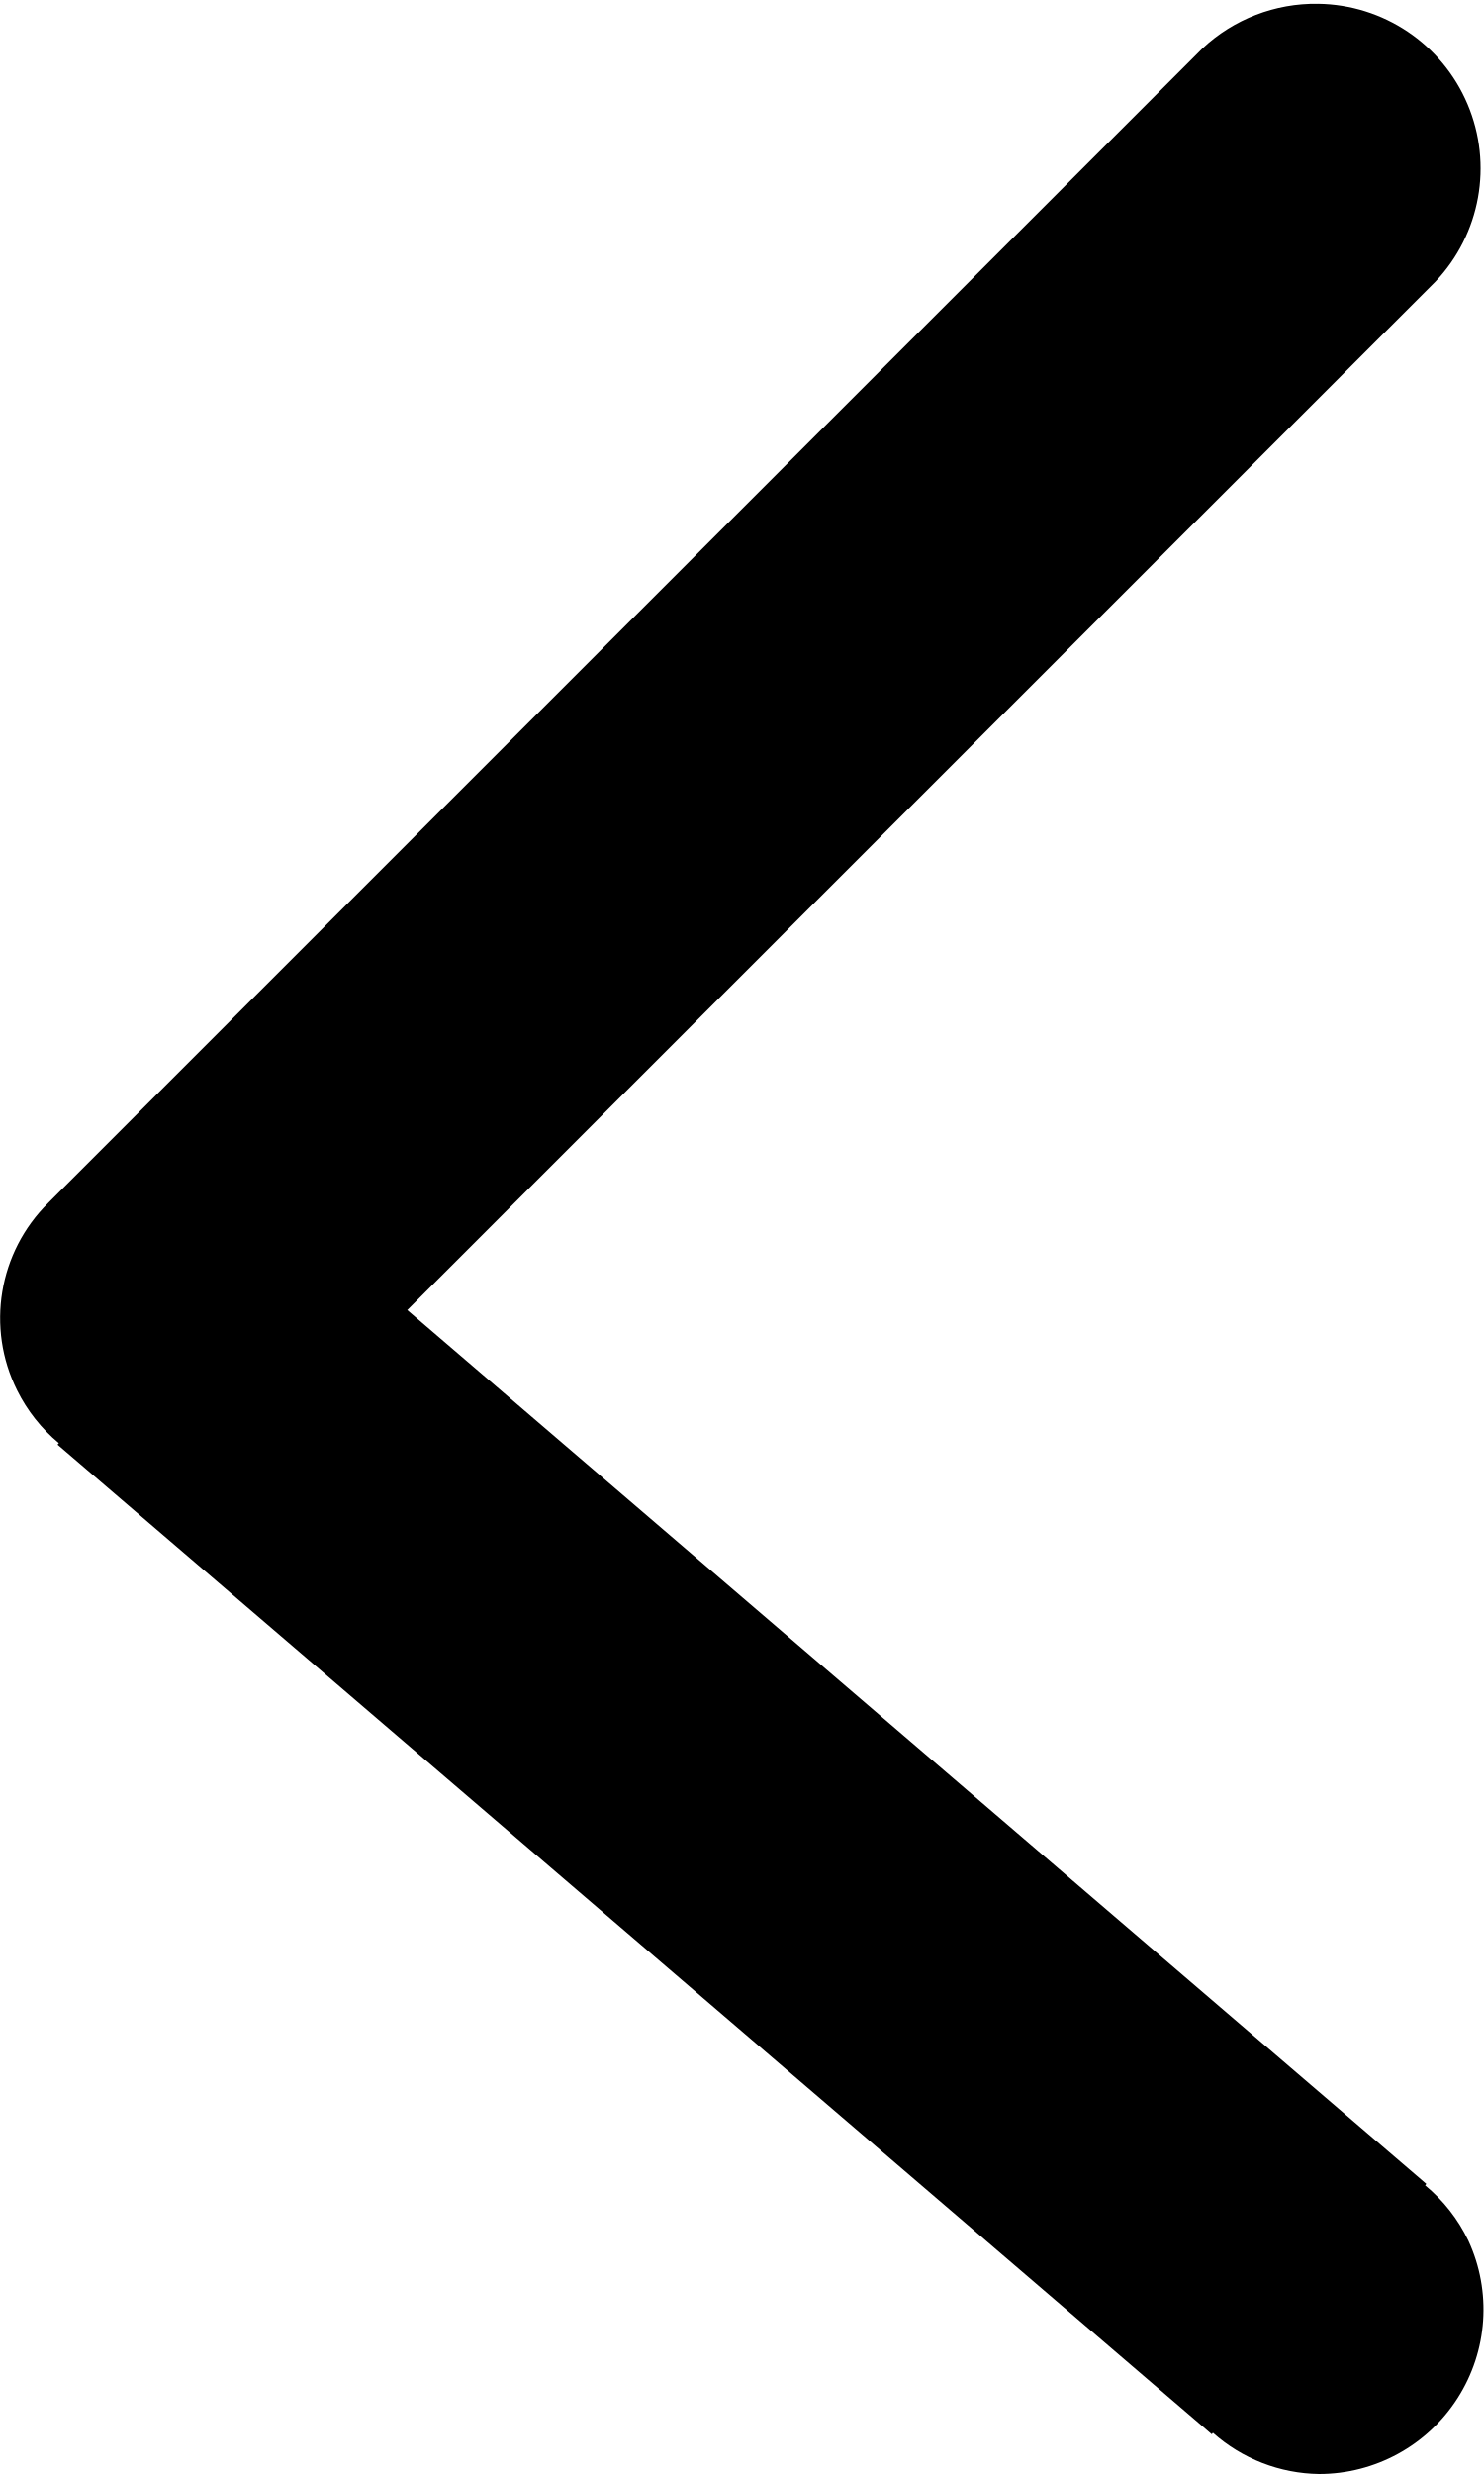
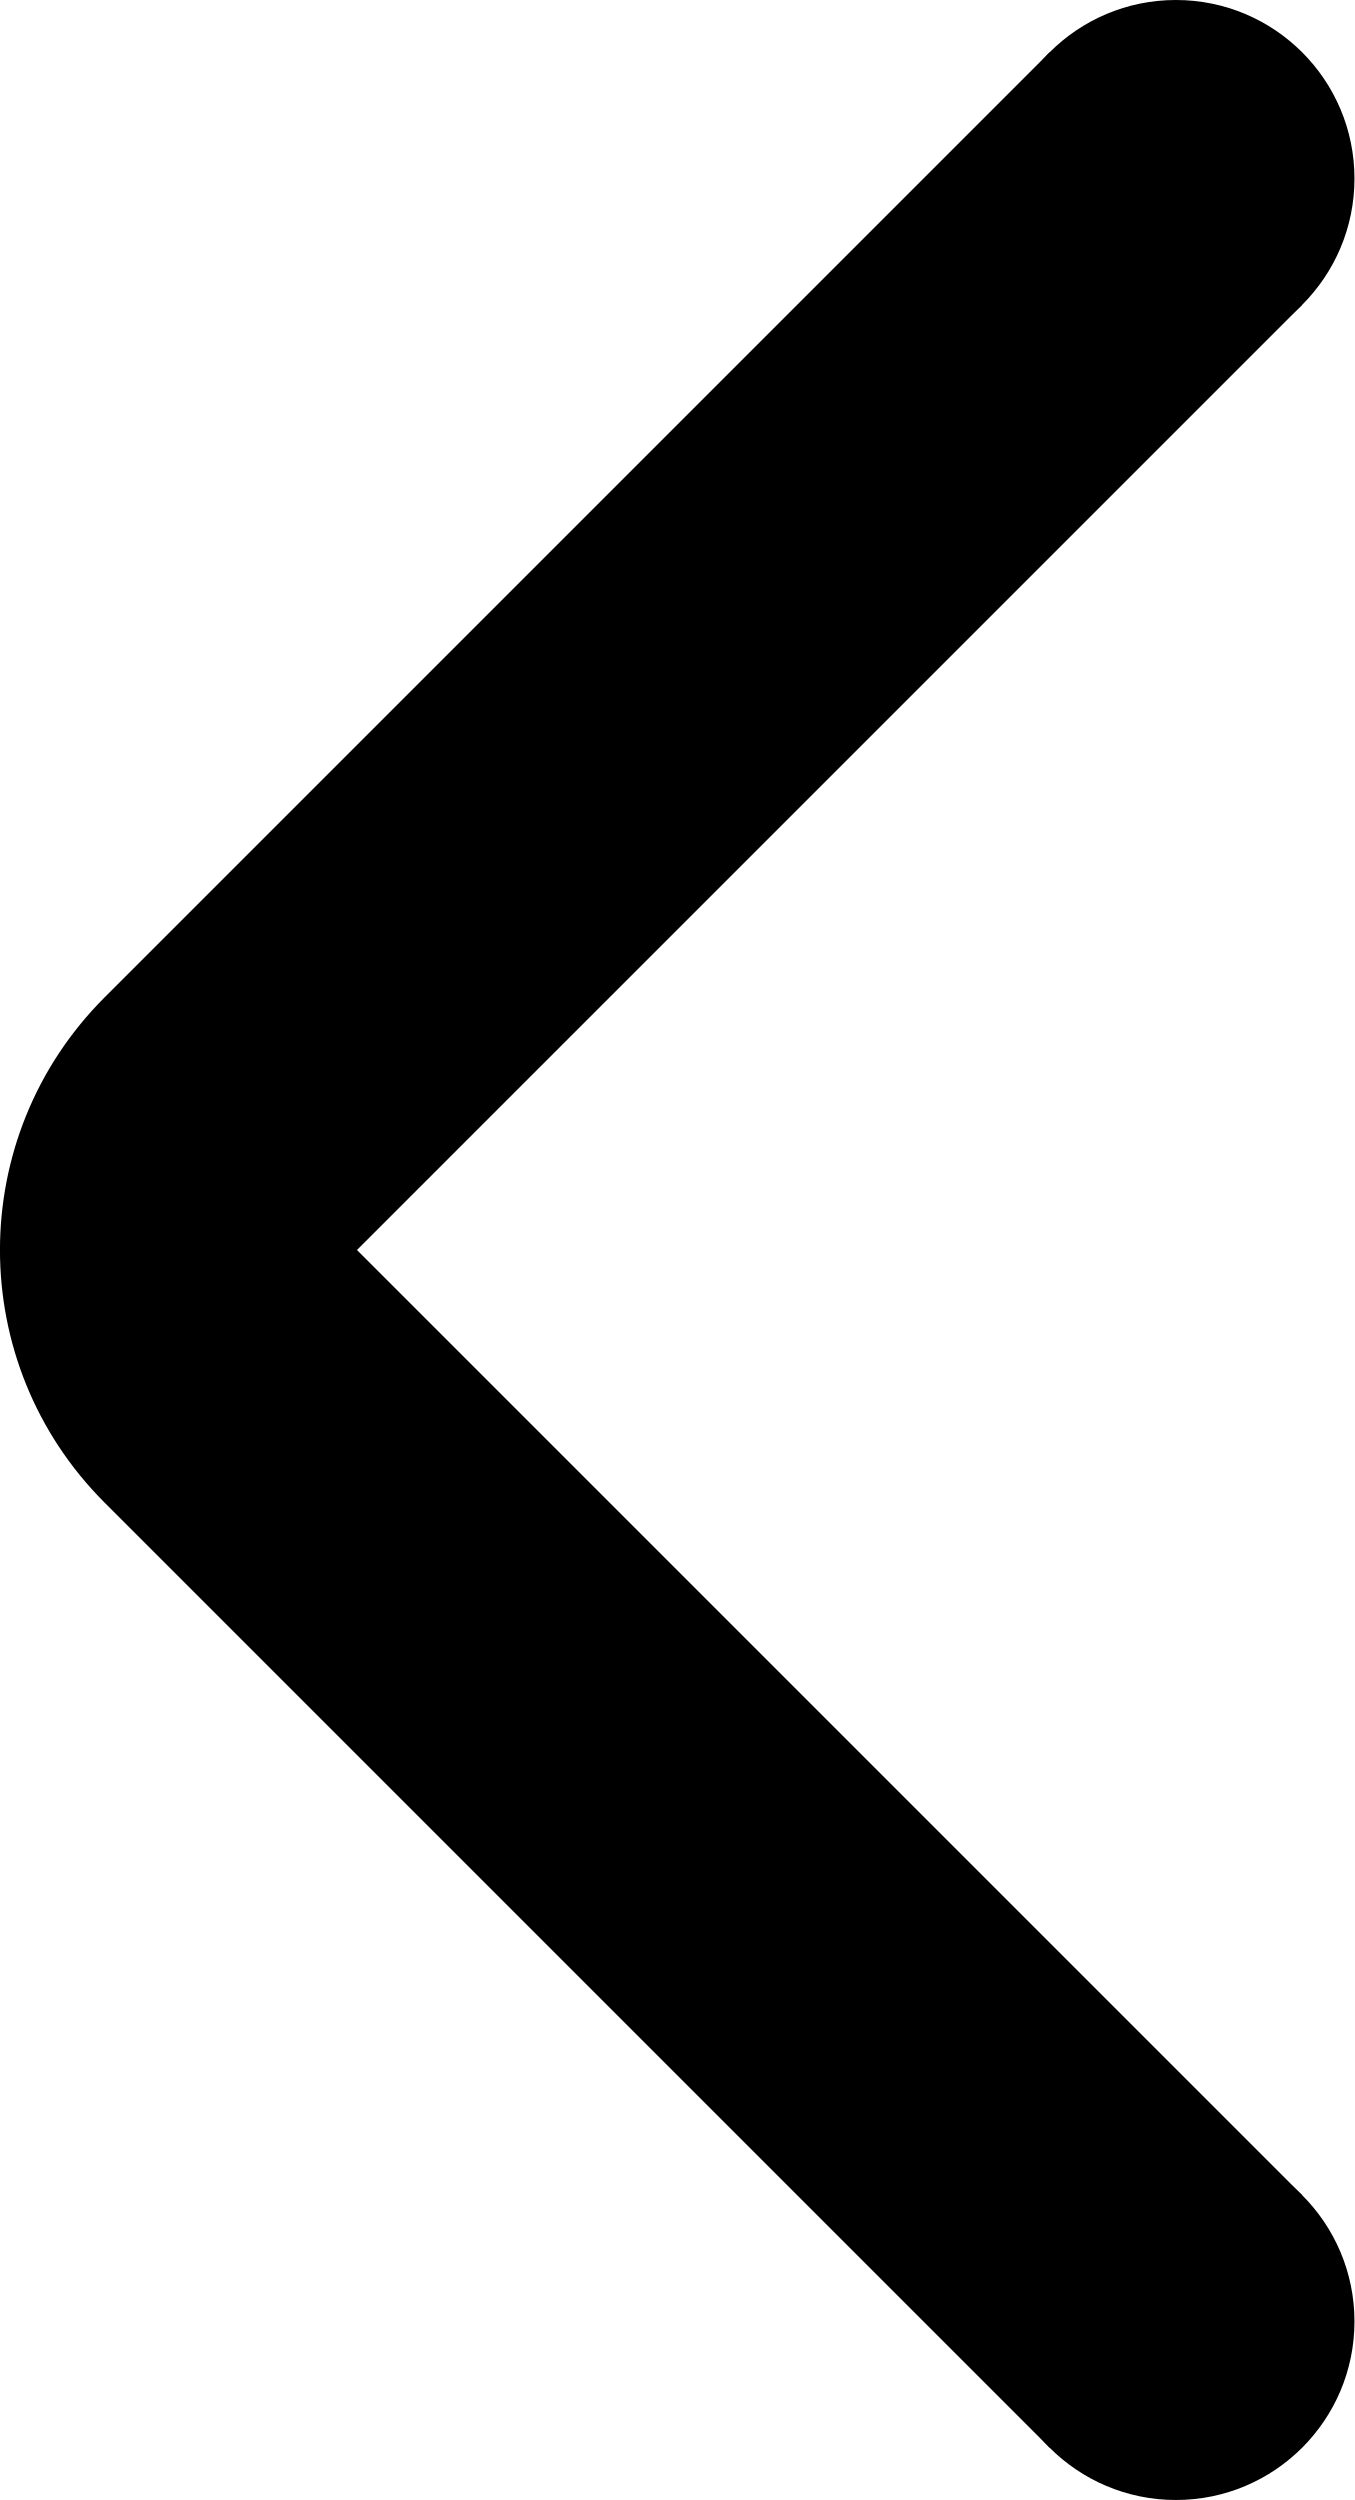
- <svg xmlns="http://www.w3.org/2000/svg" xmlns:xlink="http://www.w3.org/1999/xlink" viewBox="0 0 9 15" preserveAspectRatio="xMidYMin meet">
-   <defs>
-     <path id="a" d="M0 0h9v15H0z" />
-   </defs>
-   <clipPath id="b">
-     <use overflow="visible" xlink:href="#a" />
-   </clipPath>
-   <g clip-path="url(#b)">
-     <path d="M8.643 13.25l.007-.009-6.18-5.298 6.236-6.236A.998.998 0 007.993.023a1.002 1.002 0 00-.7.27l-7 7A.982.982 0 00.104 8.43a.984.984 0 00.253.32l-.008.009 7 6 .007-.009A.988.988 0 008 15a.997.997 0 00.905-1.415.984.984 0 00-.262-.335z" />
-   </g>
+ <svg xmlns="http://www.w3.org/2000/svg" viewBox="0 0 7.585 14" preserveAspectRatio="xMidYMin meet">
+   <path d="M5.878 13.707L.585 8.414a2.001 2.001 0 010-2.828L5.878.293l1.414 1.414L1.999 7l5.293 5.293-1.414 1.414z" />
+   <circle cx="6.585" cy="1" r="1" />
+   <circle cx="6.585" cy="13" r="1" />
</svg>
